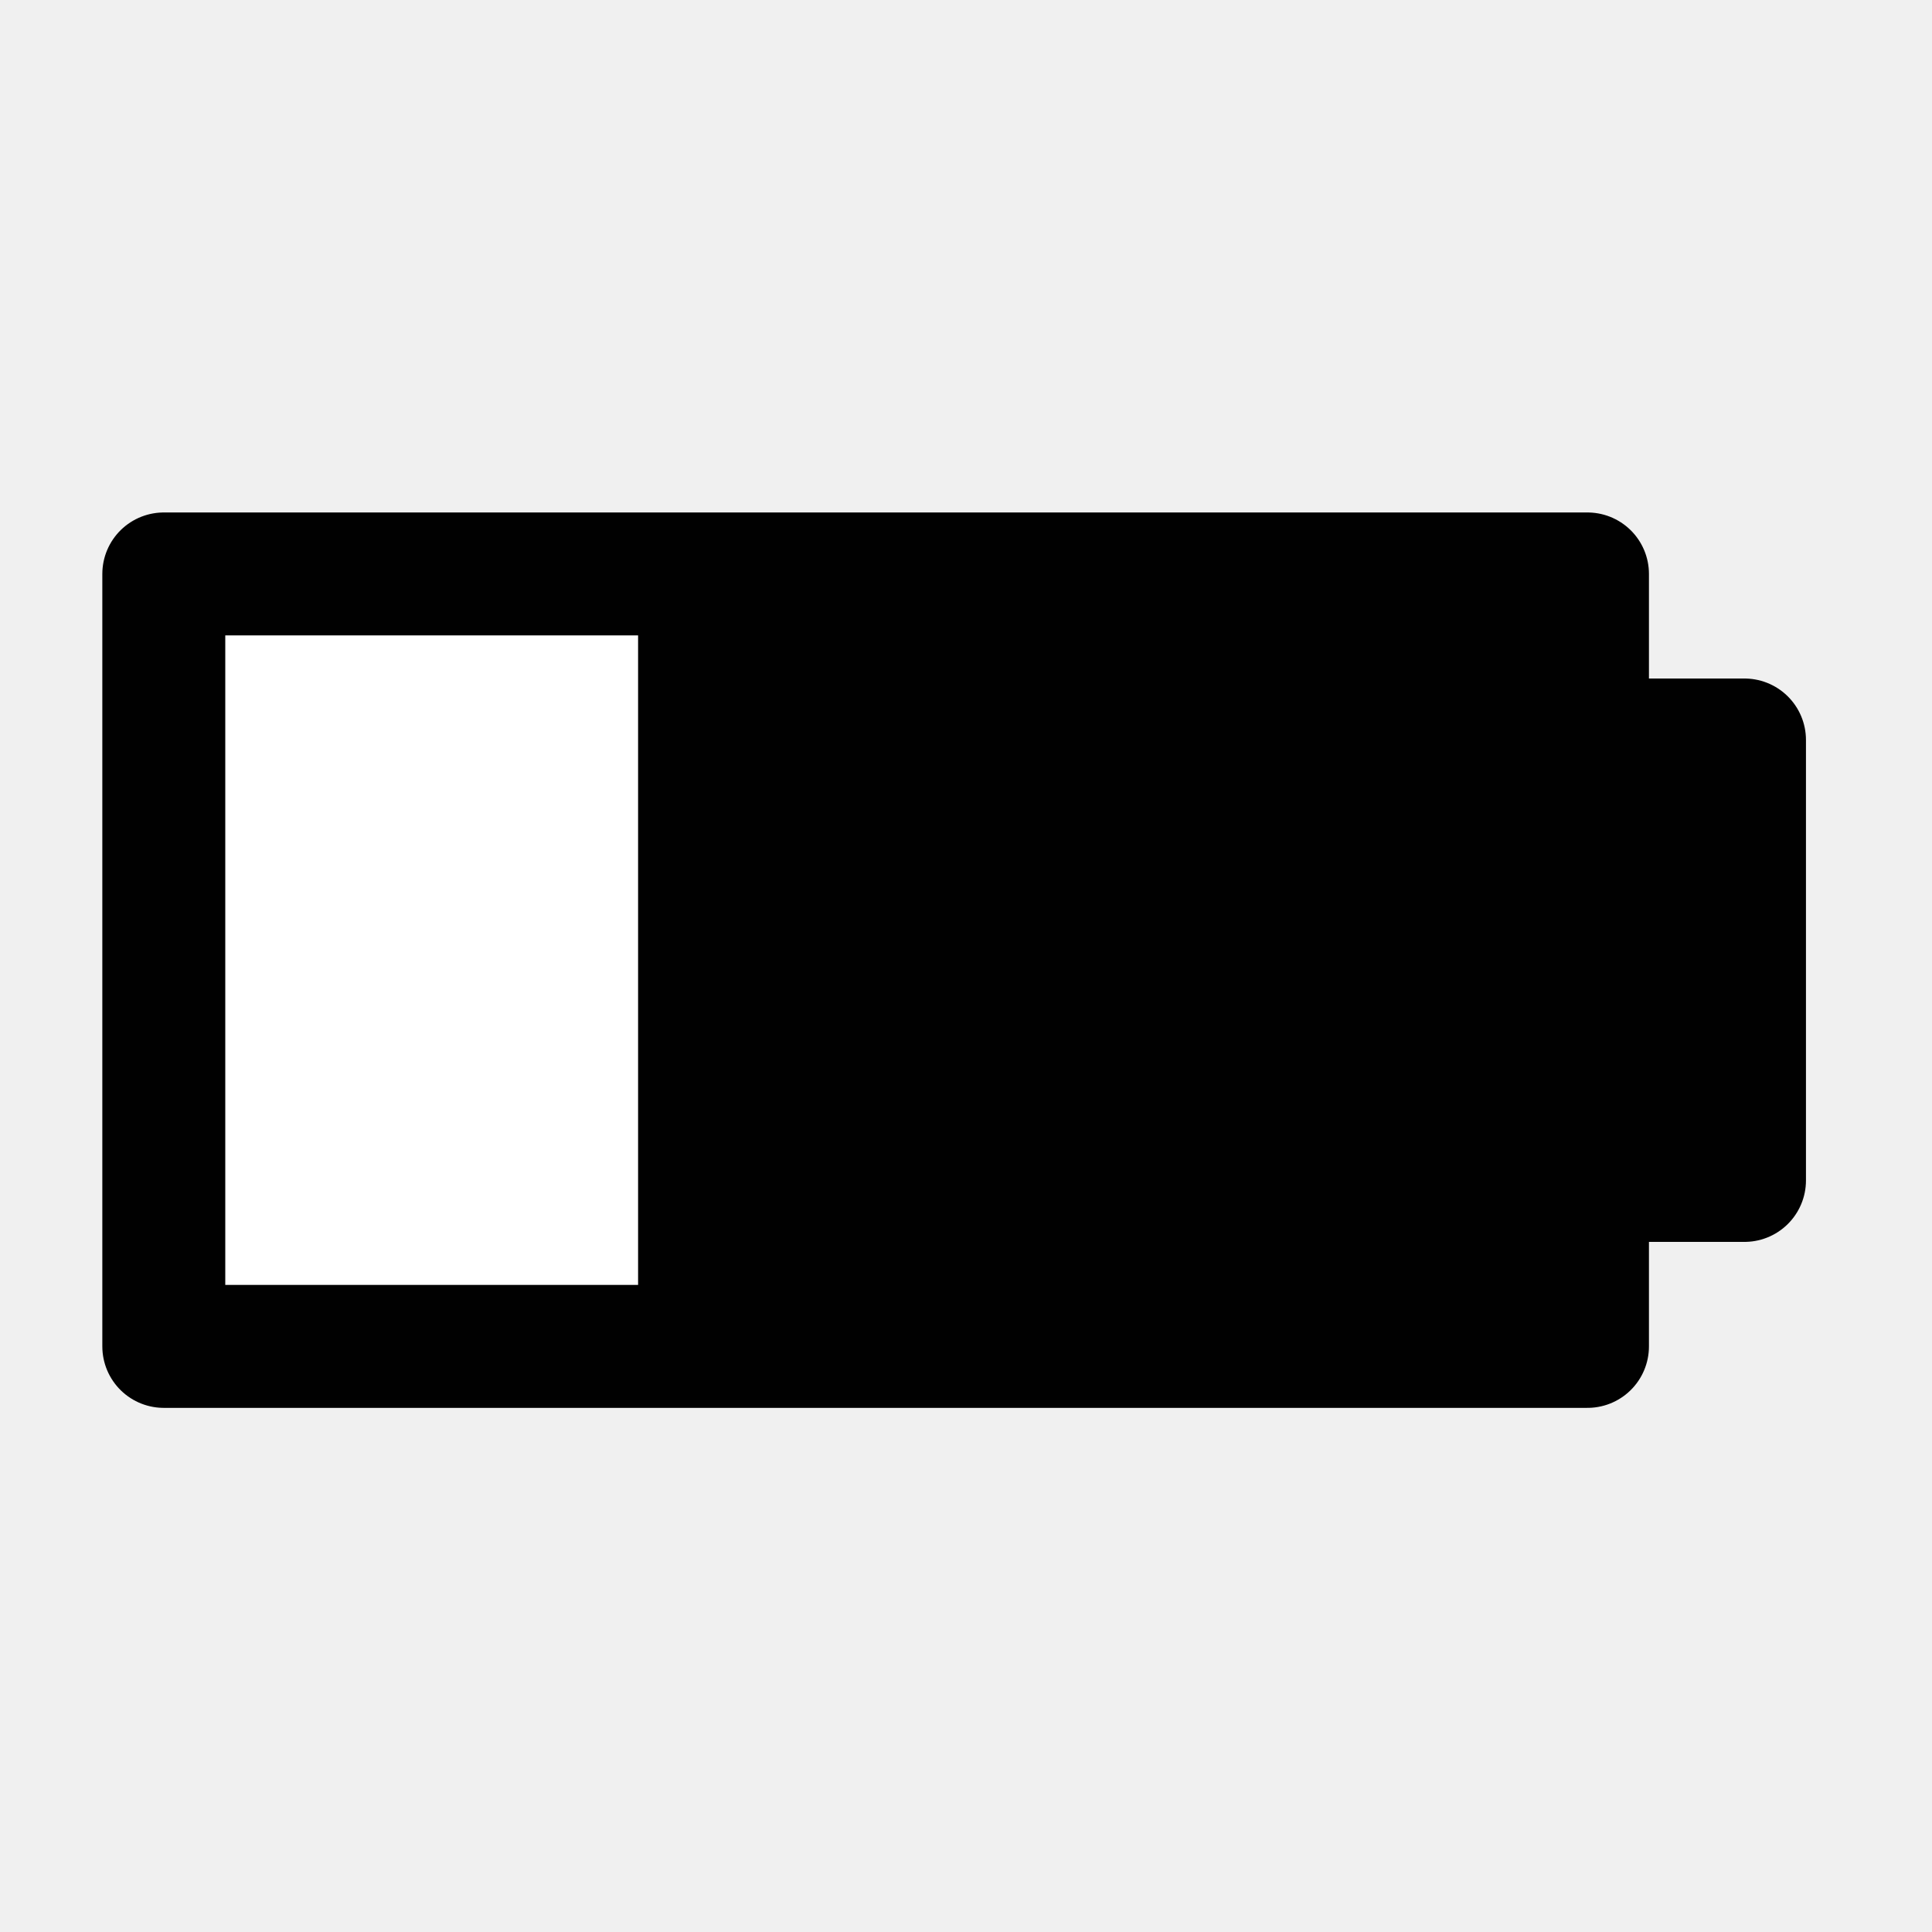
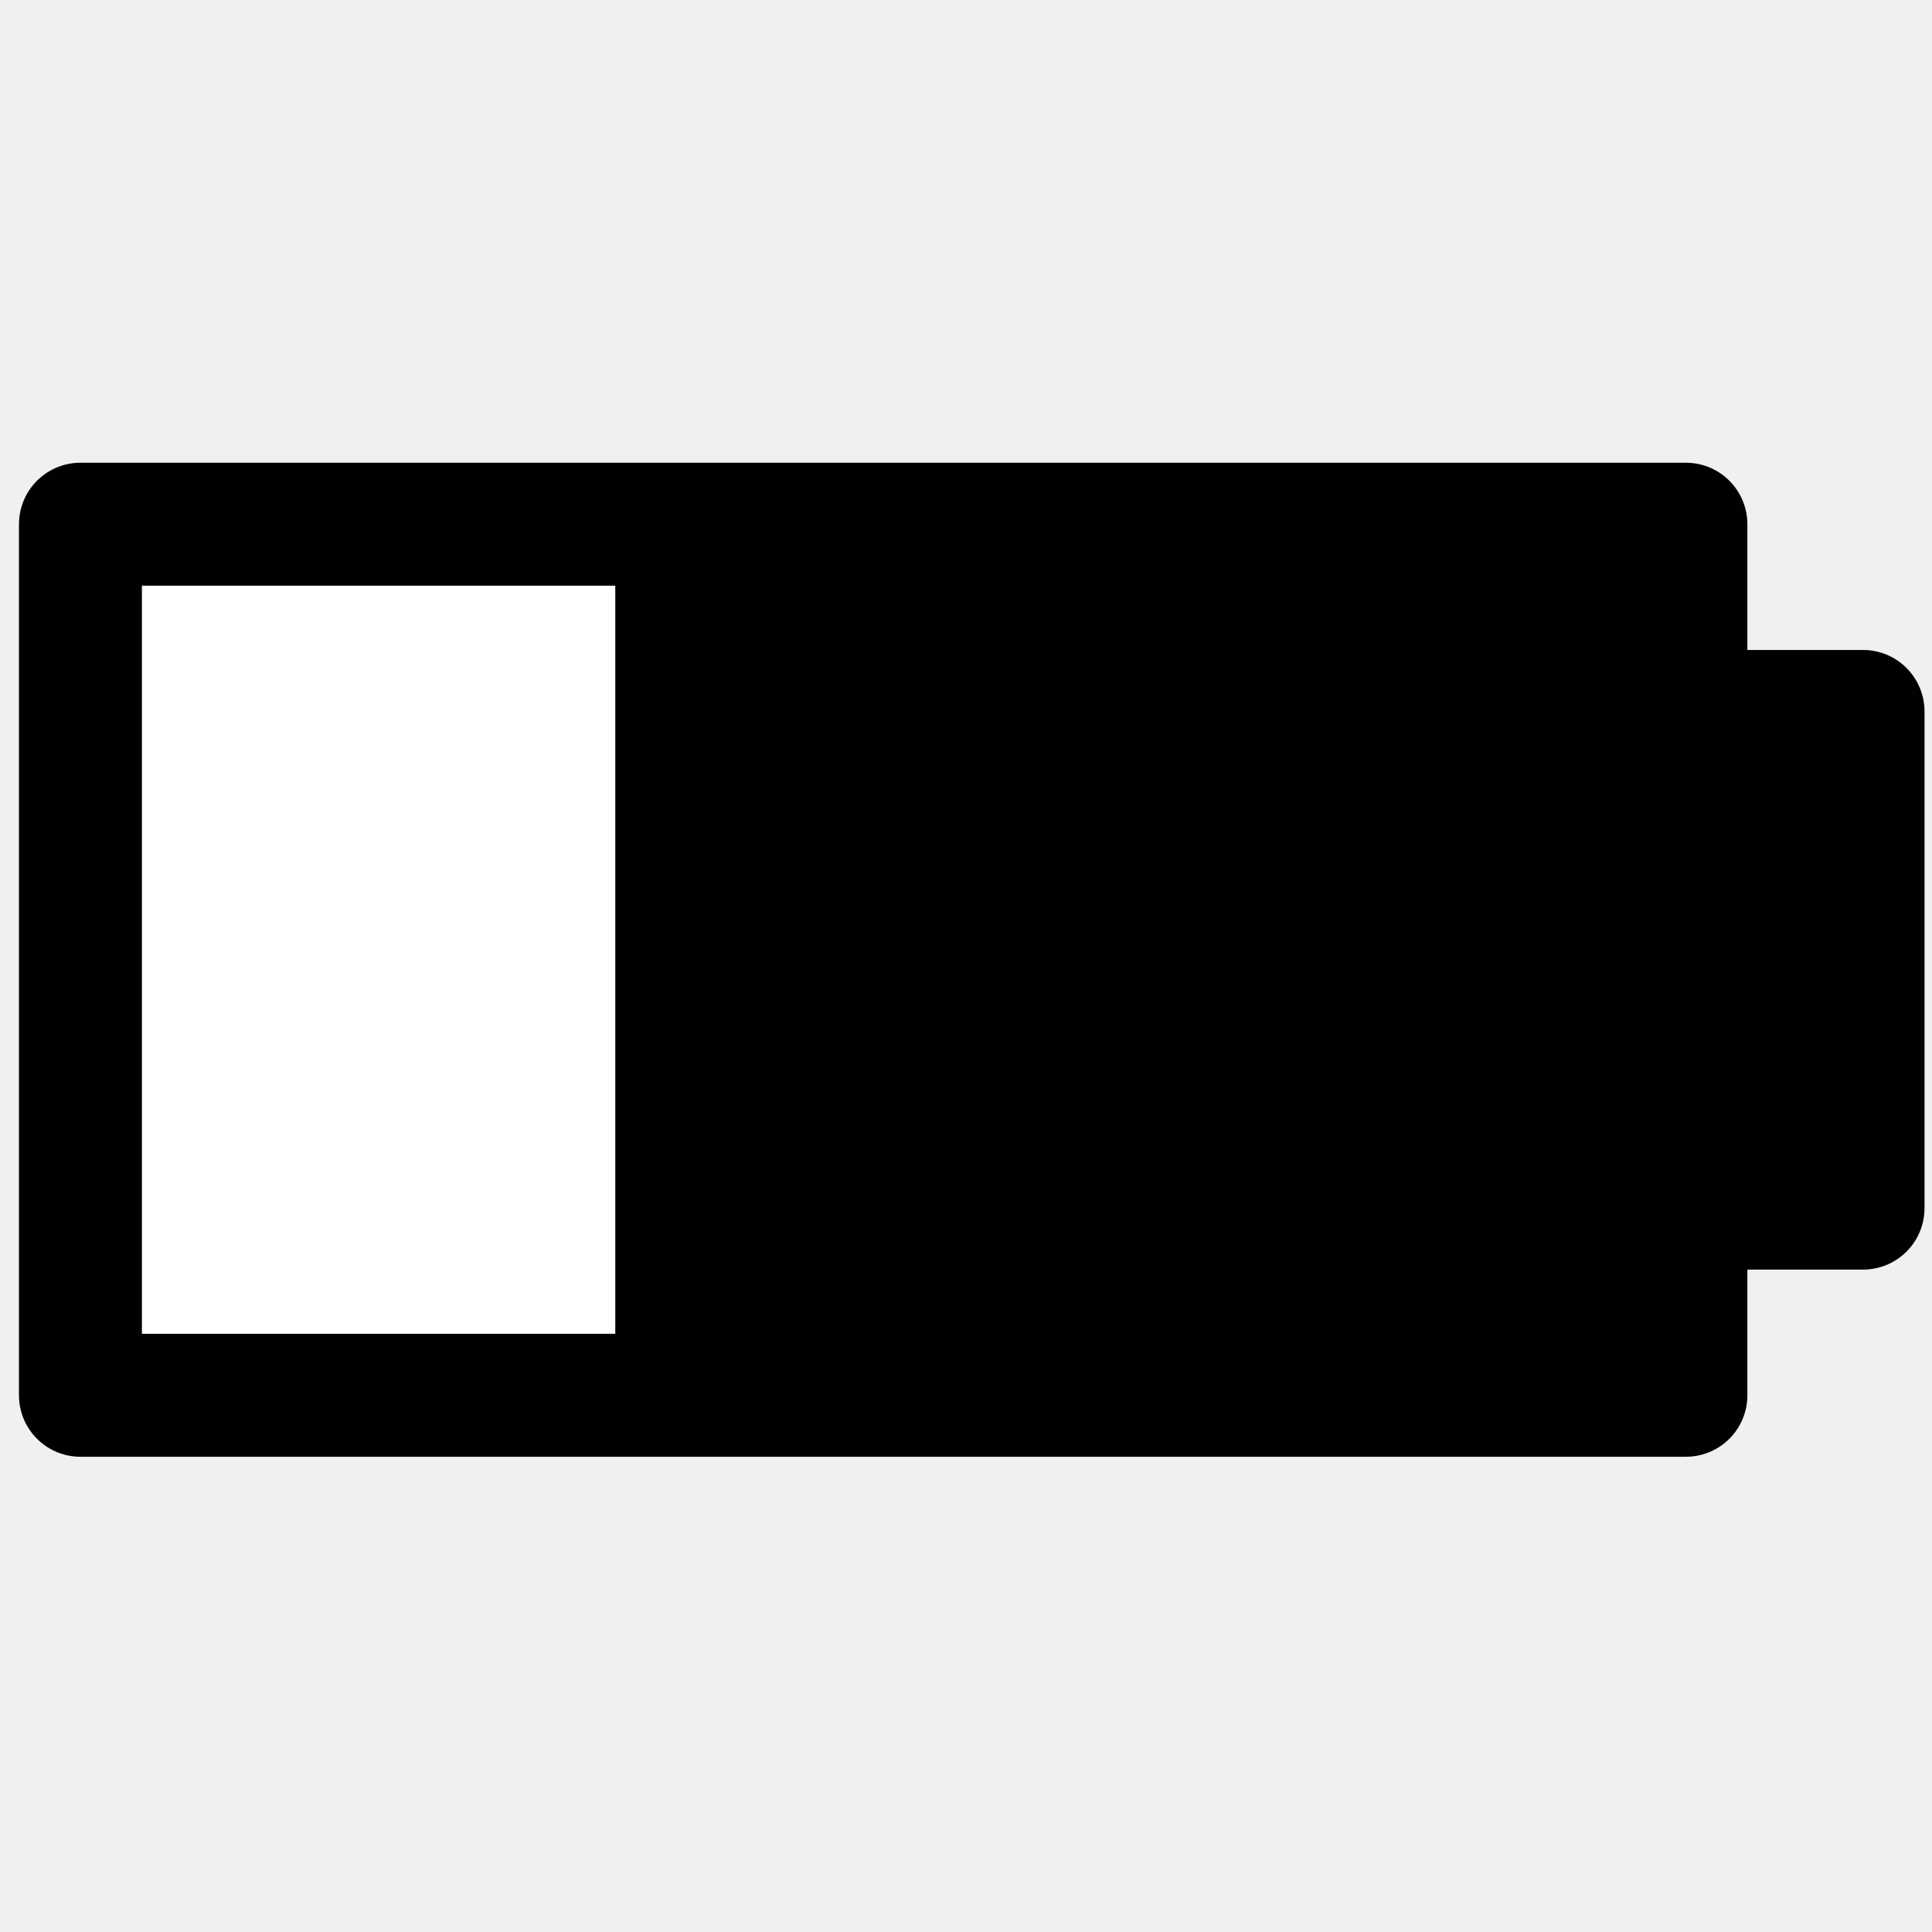
- <svg xmlns="http://www.w3.org/2000/svg" enable-background="new 0 0 55 55" height="55px" version="1.1" viewBox="0 0 55 55" width="55px" x="0px" xml:space="preserve" y="0px">
-   <g display="block" id="device-battery-030_1_">
-     <polygon display="inline" fill="#010101" points="4.663,38.329 45.192,38.329 45.192,33.604 49.662,33.604 49.662,21.066    45.192,21.066 45.192,16.339 4.663,16.339  " />
-     <rect display="inline" fill="#FFFFFF" height="22.175" width="13.502" x="4.663" y="16.339" />
-     <polygon display="inline" fill="none" points="   4.663,38.329 45.192,38.329 45.192,33.604 49.662,33.604 49.662,21.066 45.192,21.066 45.192,16.339 4.663,16.339  " stroke="#010101" stroke-linecap="round" stroke-linejoin="round" stroke-width="3.5" />
+ <svg xmlns="http://www.w3.org/2000/svg" enable-background="new 0 0 55 55" height="55px" id="Layer_1" version="1.1" viewBox="0 0 55 55" width="55px" x="0px" xml:space="preserve" y="0px">
+   <g display="block" id="battery-030">
+     <polygon display="inline" fill="#010101" points="2.29,39.721 47.994,39.721 47.994,34.393 53.037,34.393 53.037,20.253    47.994,20.253 47.994,14.923 2.29,14.923  " />
+     <rect display="inline" fill="#ffffff" height="25.007" width="15.226" x="2.29" y="14.923" />
+     <polygon display="inline" fill="none" points="   2.29,39.721 47.994,39.721 47.994,34.393 53.037,34.393 53.037,20.253 47.994,20.253 47.994,14.923 2.29,14.923  " stroke="#010101" stroke-linecap="round" stroke-linejoin="round" stroke-width="3.5" />
  </g>
</svg>
